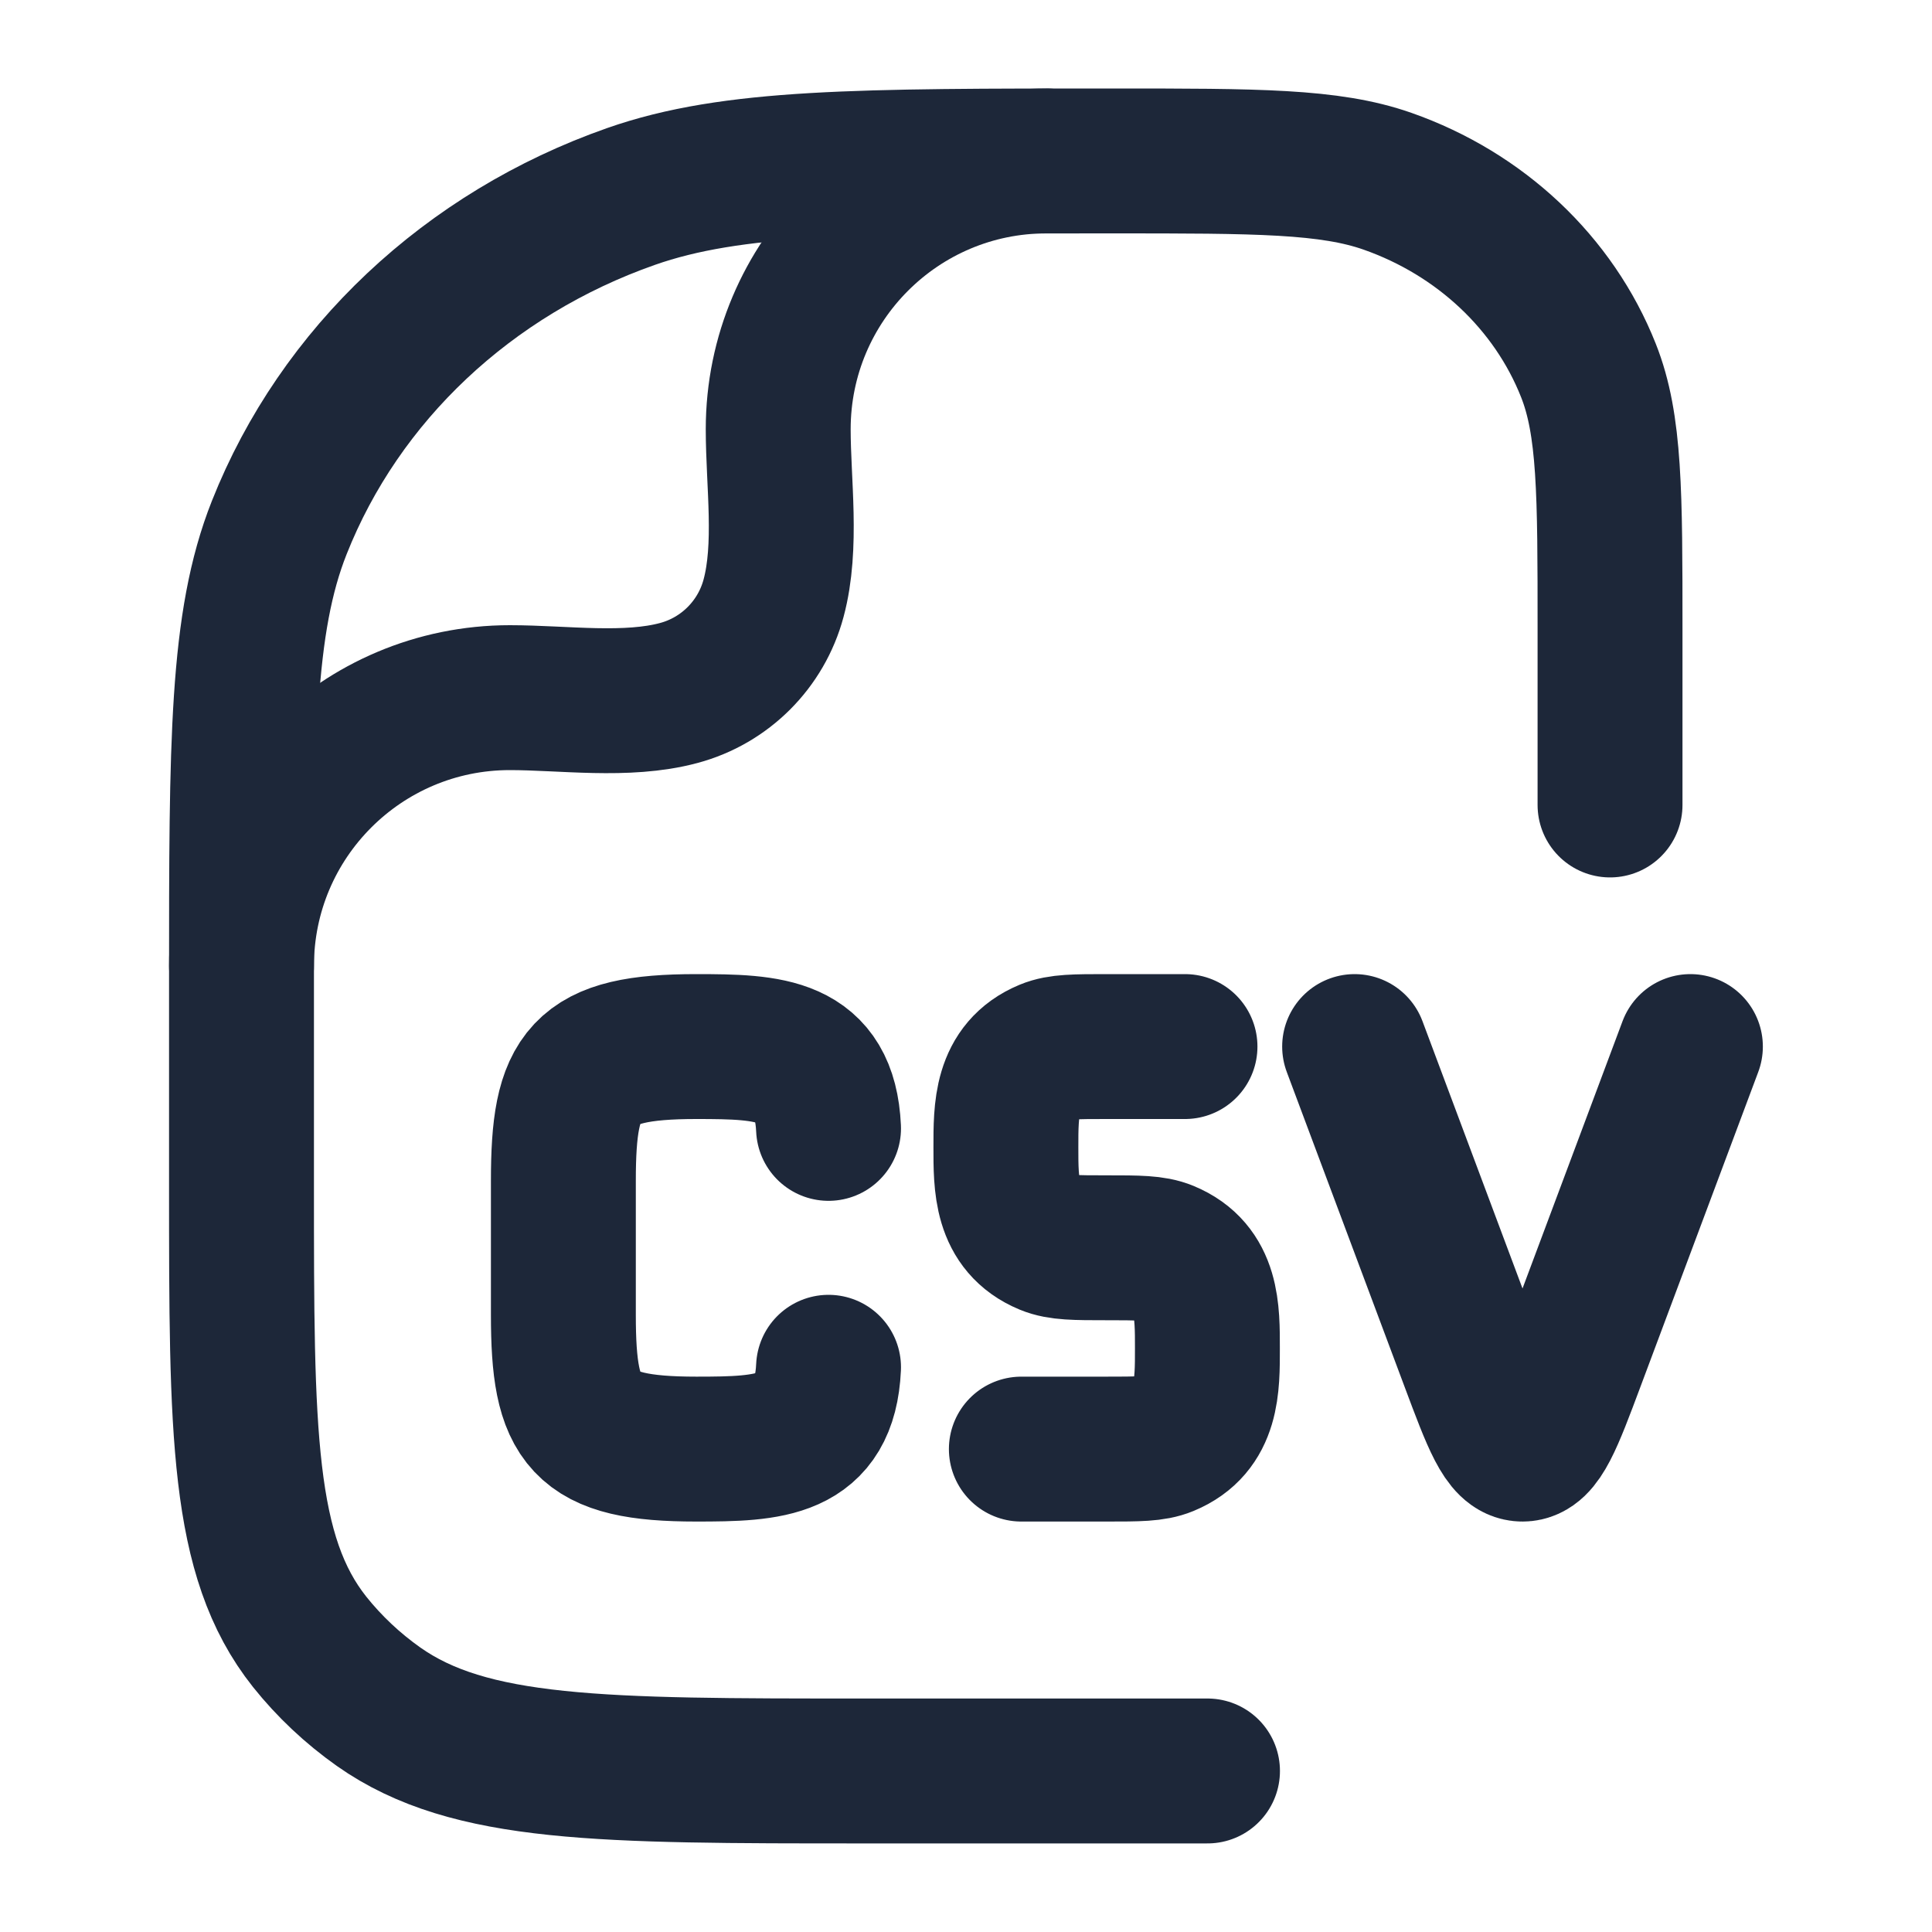
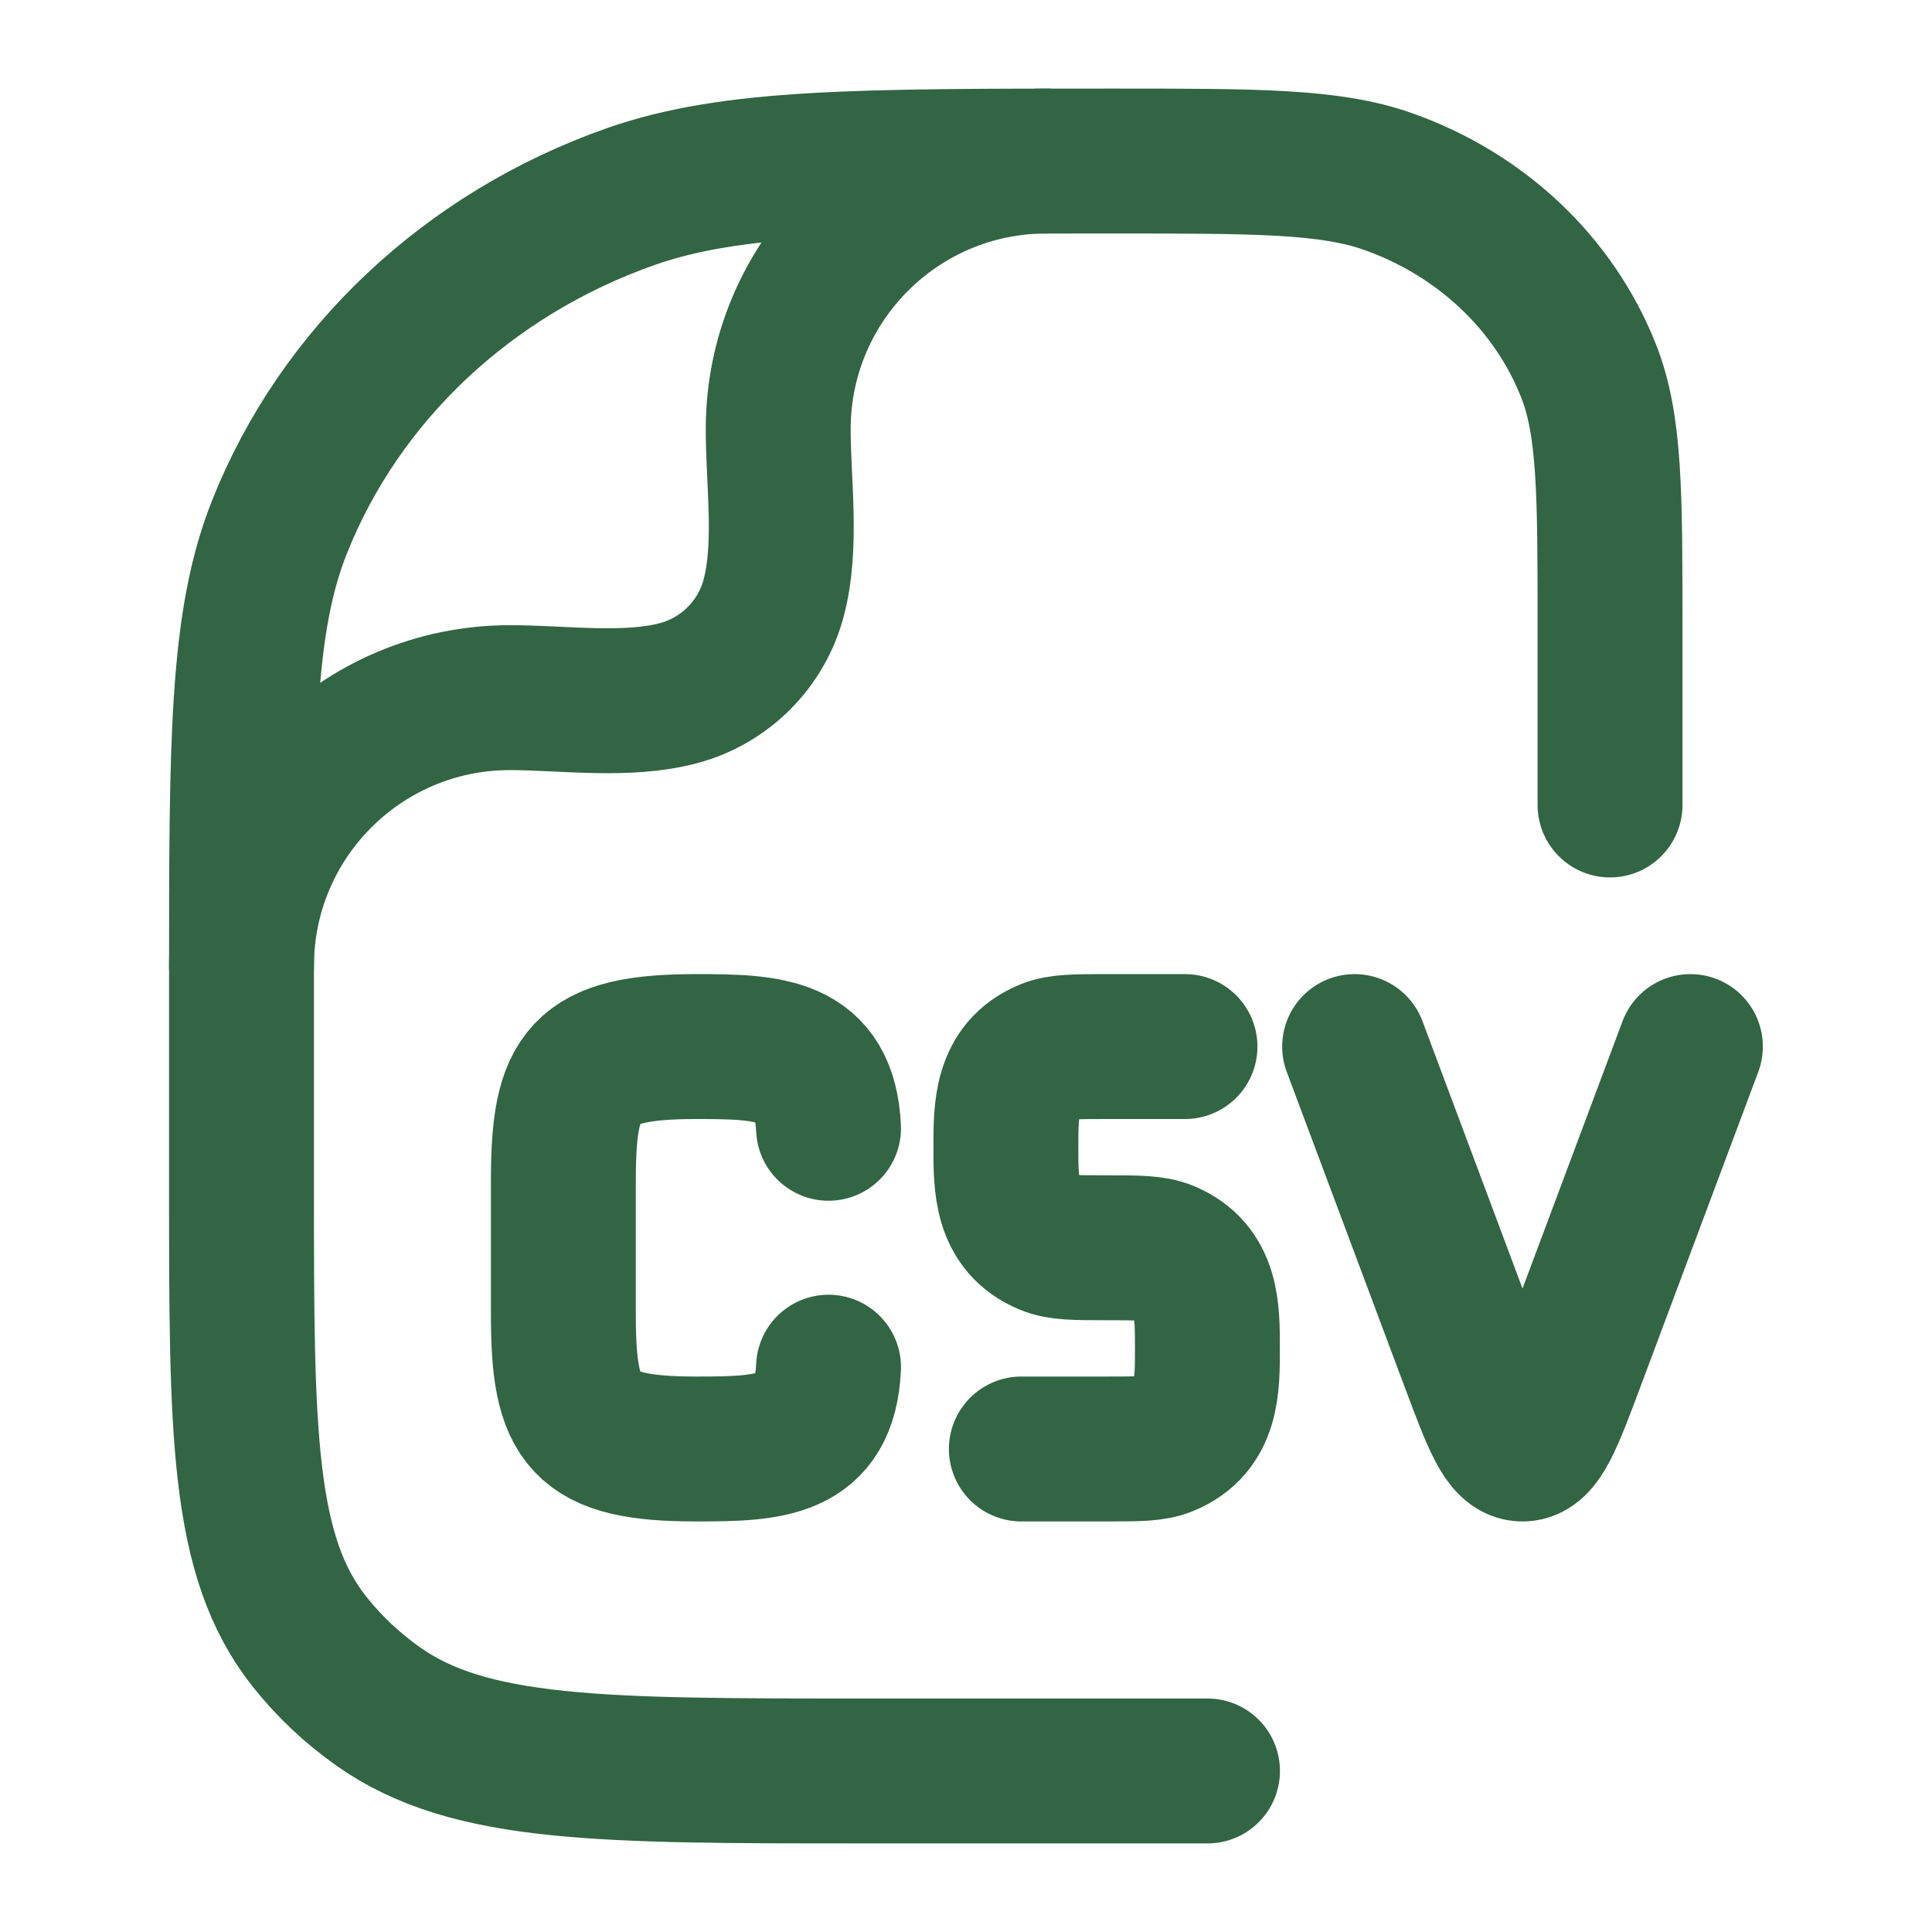
<svg xmlns="http://www.w3.org/2000/svg" width="20" height="20" viewBox="0 0 20 20" fill="none">
-   <path d="M8.577 11.681C8.539 10.854 7.974 10.834 7.208 10.834C6.028 10.834 5.832 11.116 5.832 12.223V13.612C5.832 14.719 6.028 15.001 7.208 15.001C7.974 15.001 8.539 14.98 8.577 14.154M17.499 10.834L16.279 14.094C16.053 14.698 15.94 15.001 15.761 15.001C15.582 15.001 15.469 14.698 15.243 14.094L14.023 10.834M12.267 10.834H11.456C11.132 10.834 10.97 10.834 10.842 10.887C10.408 11.067 10.413 11.49 10.413 11.876C10.413 12.261 10.408 12.684 10.842 12.864C10.97 12.917 11.132 12.917 11.456 12.917C11.78 12.917 11.942 12.917 12.07 12.97C12.505 13.15 12.499 13.573 12.499 13.959C12.499 14.345 12.505 14.768 12.07 14.948C11.942 15.001 11.78 15.001 11.456 15.001H10.573" stroke="#1D2739" stroke-width="1.5" stroke-linecap="round" />
-   <path d="M12.5 18.333H8.939C6.222 18.333 4.863 18.333 3.919 17.668C3.649 17.477 3.409 17.251 3.206 16.997C2.5 16.109 2.5 14.83 2.5 12.272V10.151C2.5 7.682 2.5 6.447 2.891 5.461C3.519 3.876 4.848 2.625 6.532 2.034C7.58 1.666 8.892 1.666 11.515 1.666C13.014 1.666 13.764 1.666 14.363 1.876C15.325 2.214 16.084 2.929 16.443 3.834C16.667 4.398 16.667 5.103 16.667 6.514V8.333" stroke="#1D2739" stroke-width="1.5" stroke-linecap="round" stroke-linejoin="round" />
-   <path d="M2.5 9.999C2.5 8.465 3.744 7.222 5.278 7.222C5.833 7.222 6.487 7.319 7.026 7.174C7.505 7.046 7.88 6.671 8.008 6.192C8.153 5.653 8.056 4.999 8.056 4.444C8.056 2.91 9.299 1.666 10.833 1.666" stroke="#1D2739" stroke-width="1.5" stroke-linecap="round" stroke-linejoin="round" />
+   <path d="M8.577 11.68C8.539 10.854 7.974 10.834 7.208 10.834C6.028 10.834 5.832 11.116 5.832 12.222V13.611C5.832 14.718 6.028 15 7.208 15C7.974 15 8.539 14.98 8.577 14.153M17.499 10.834L16.279 14.094C16.053 14.698 15.94 15 15.761 15C15.582 15 15.469 14.698 15.243 14.094L14.023 10.834M12.267 10.834H11.456C11.132 10.834 10.97 10.834 10.842 10.886C10.408 11.066 10.413 11.49 10.413 11.875C10.413 12.261 10.408 12.684 10.842 12.864C10.97 12.917 11.132 12.917 11.456 12.917C11.78 12.917 11.942 12.917 12.07 12.97C12.505 13.15 12.499 13.573 12.499 13.959C12.499 14.344 12.505 14.767 12.07 14.947C11.942 15 11.78 15 11.456 15H10.573" stroke="#326543" stroke-width="1.5" stroke-linecap="round" />
+   <path d="M12.5 18.333H8.939C6.222 18.333 4.863 18.333 3.919 17.668C3.649 17.478 3.409 17.252 3.206 16.997C2.5 16.109 2.5 14.83 2.5 12.273V10.151C2.5 7.682 2.5 6.447 2.891 5.461C3.519 3.876 4.848 2.626 6.532 2.034C7.58 1.667 8.892 1.667 11.515 1.667C13.014 1.667 13.764 1.667 14.363 1.877C15.325 2.215 16.084 2.929 16.443 3.835C16.667 4.398 16.667 5.104 16.667 6.515V8.333" stroke="#326543" stroke-width="1.5" stroke-linecap="round" stroke-linejoin="round" />
+   <path d="M2.5 10C2.5 8.466 3.744 7.222 5.278 7.222C5.833 7.222 6.487 7.319 7.026 7.175C7.505 7.046 7.88 6.672 8.008 6.193C8.153 5.653 8.056 4.999 8.056 4.444C8.056 2.91 9.299 1.667 10.833 1.667" stroke="#326543" stroke-width="1.5" stroke-linecap="round" stroke-linejoin="round" />
</svg>
